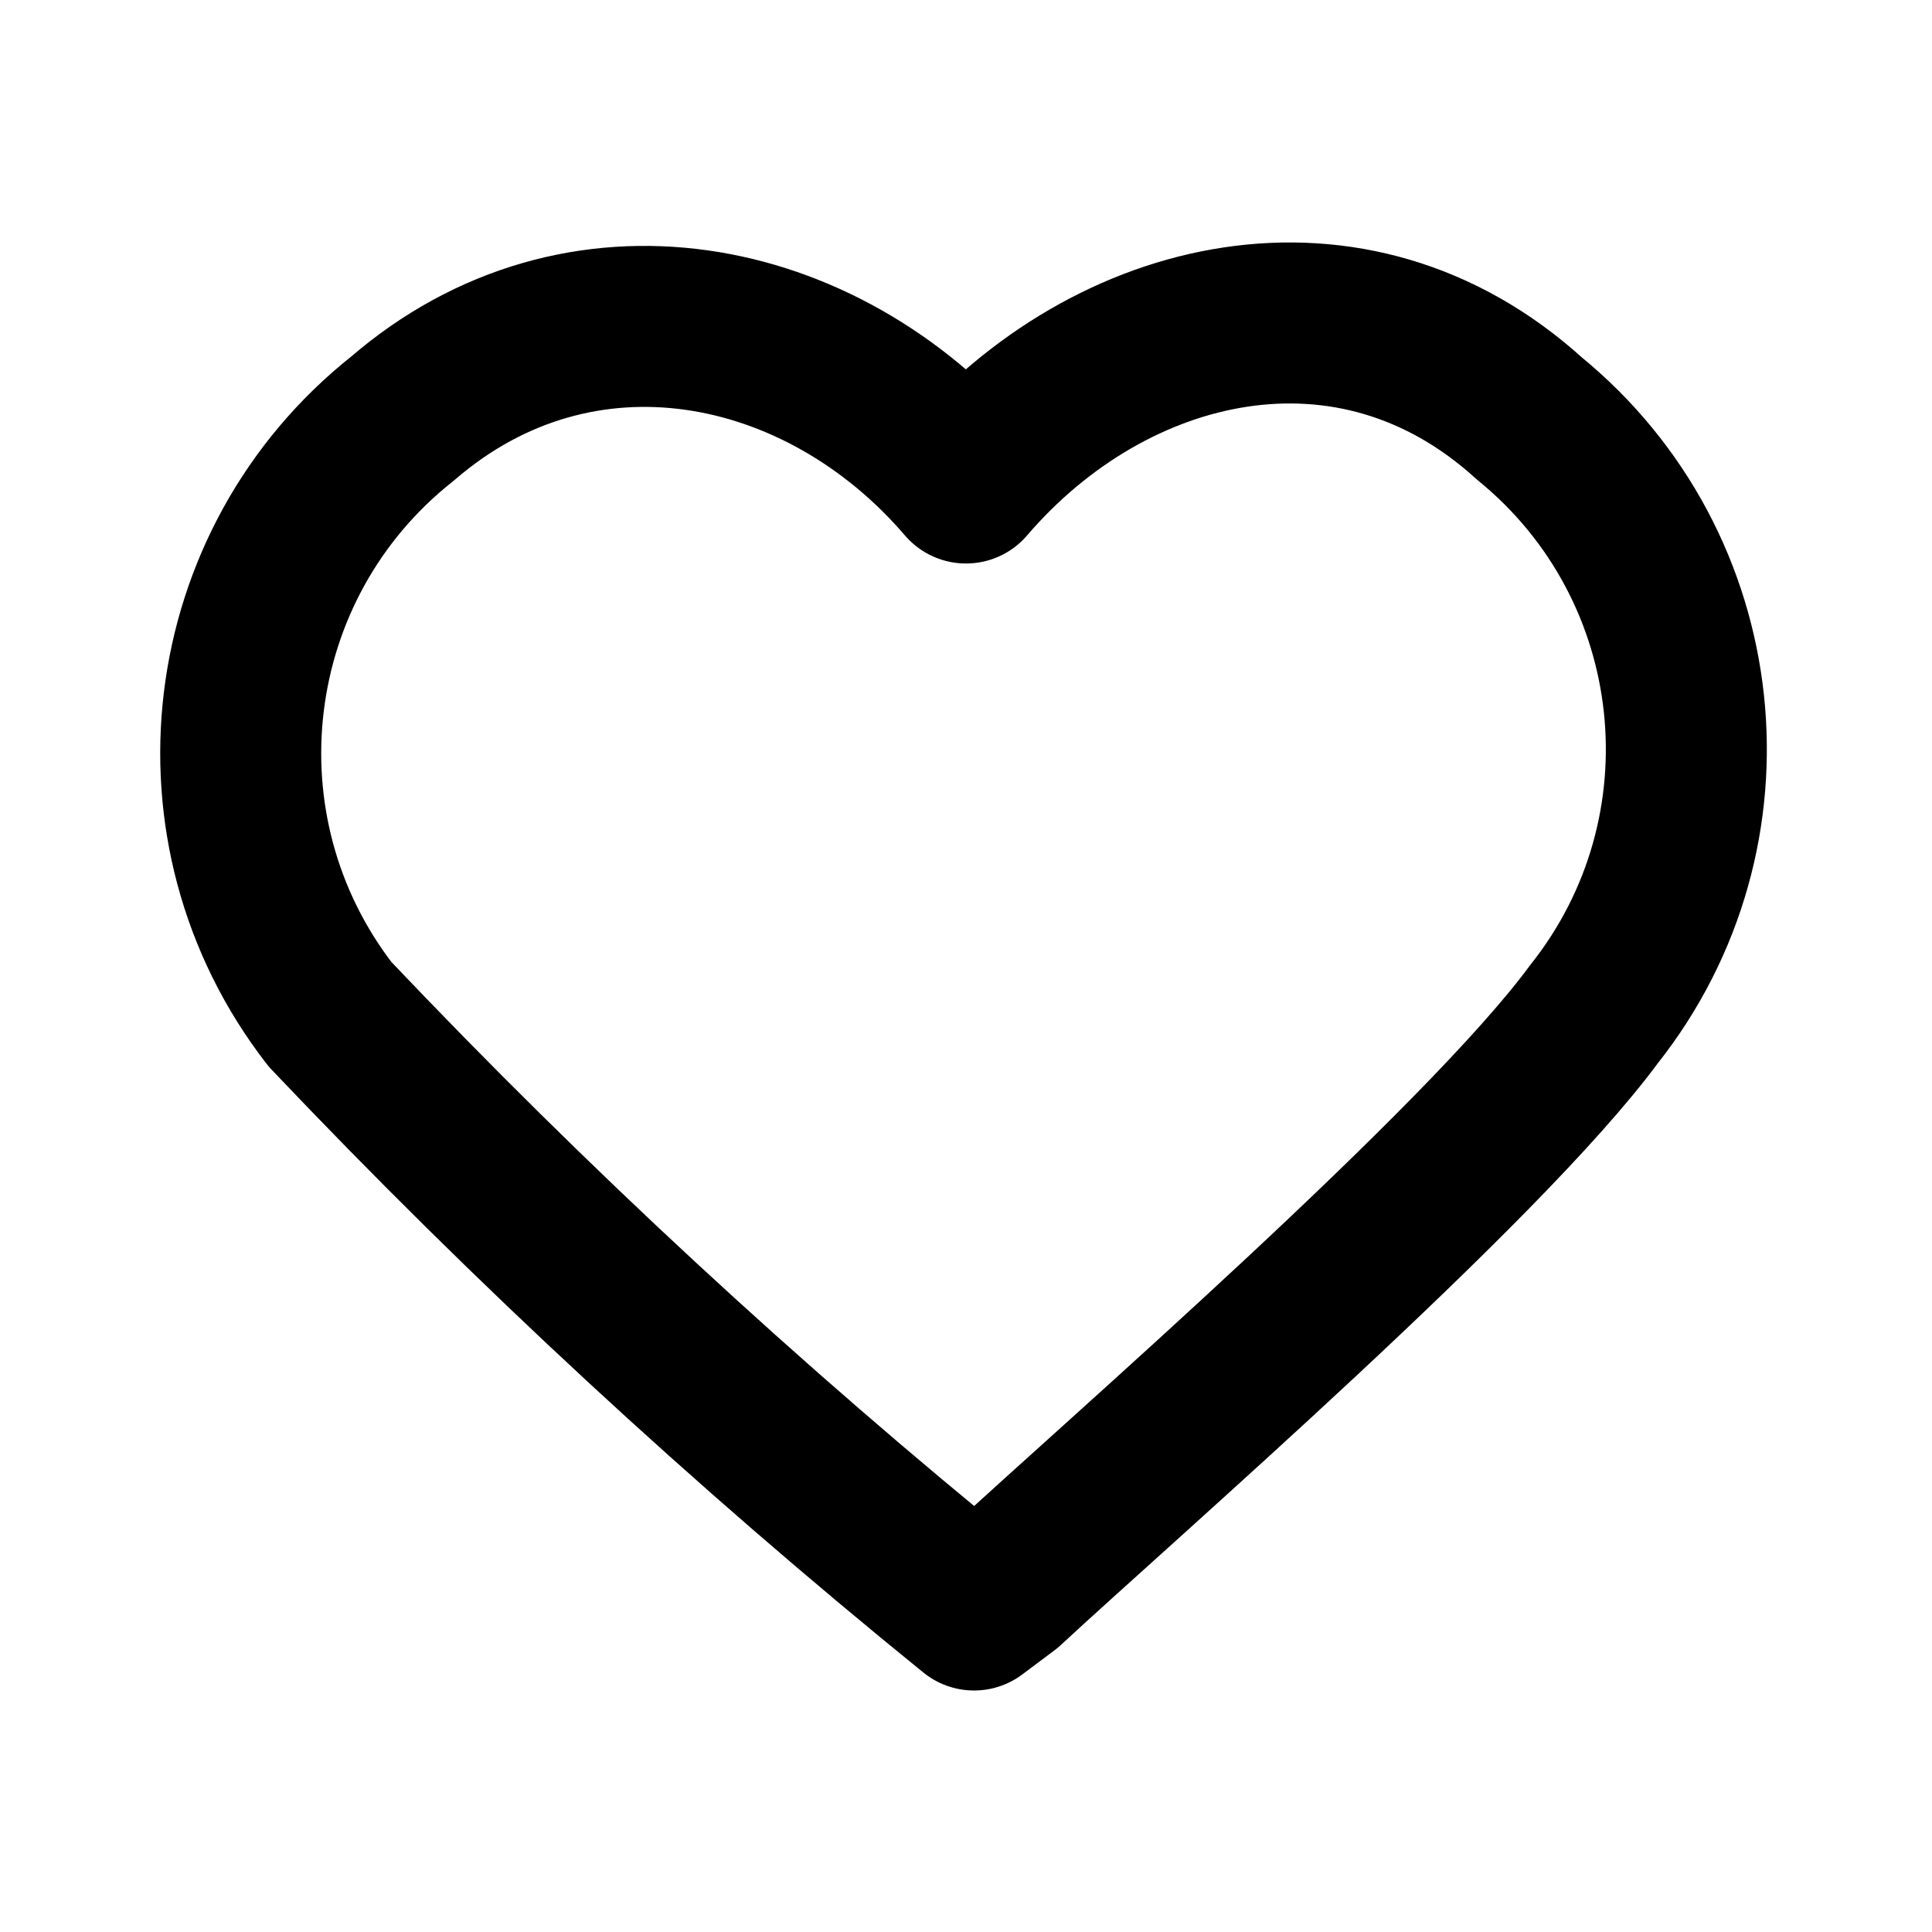
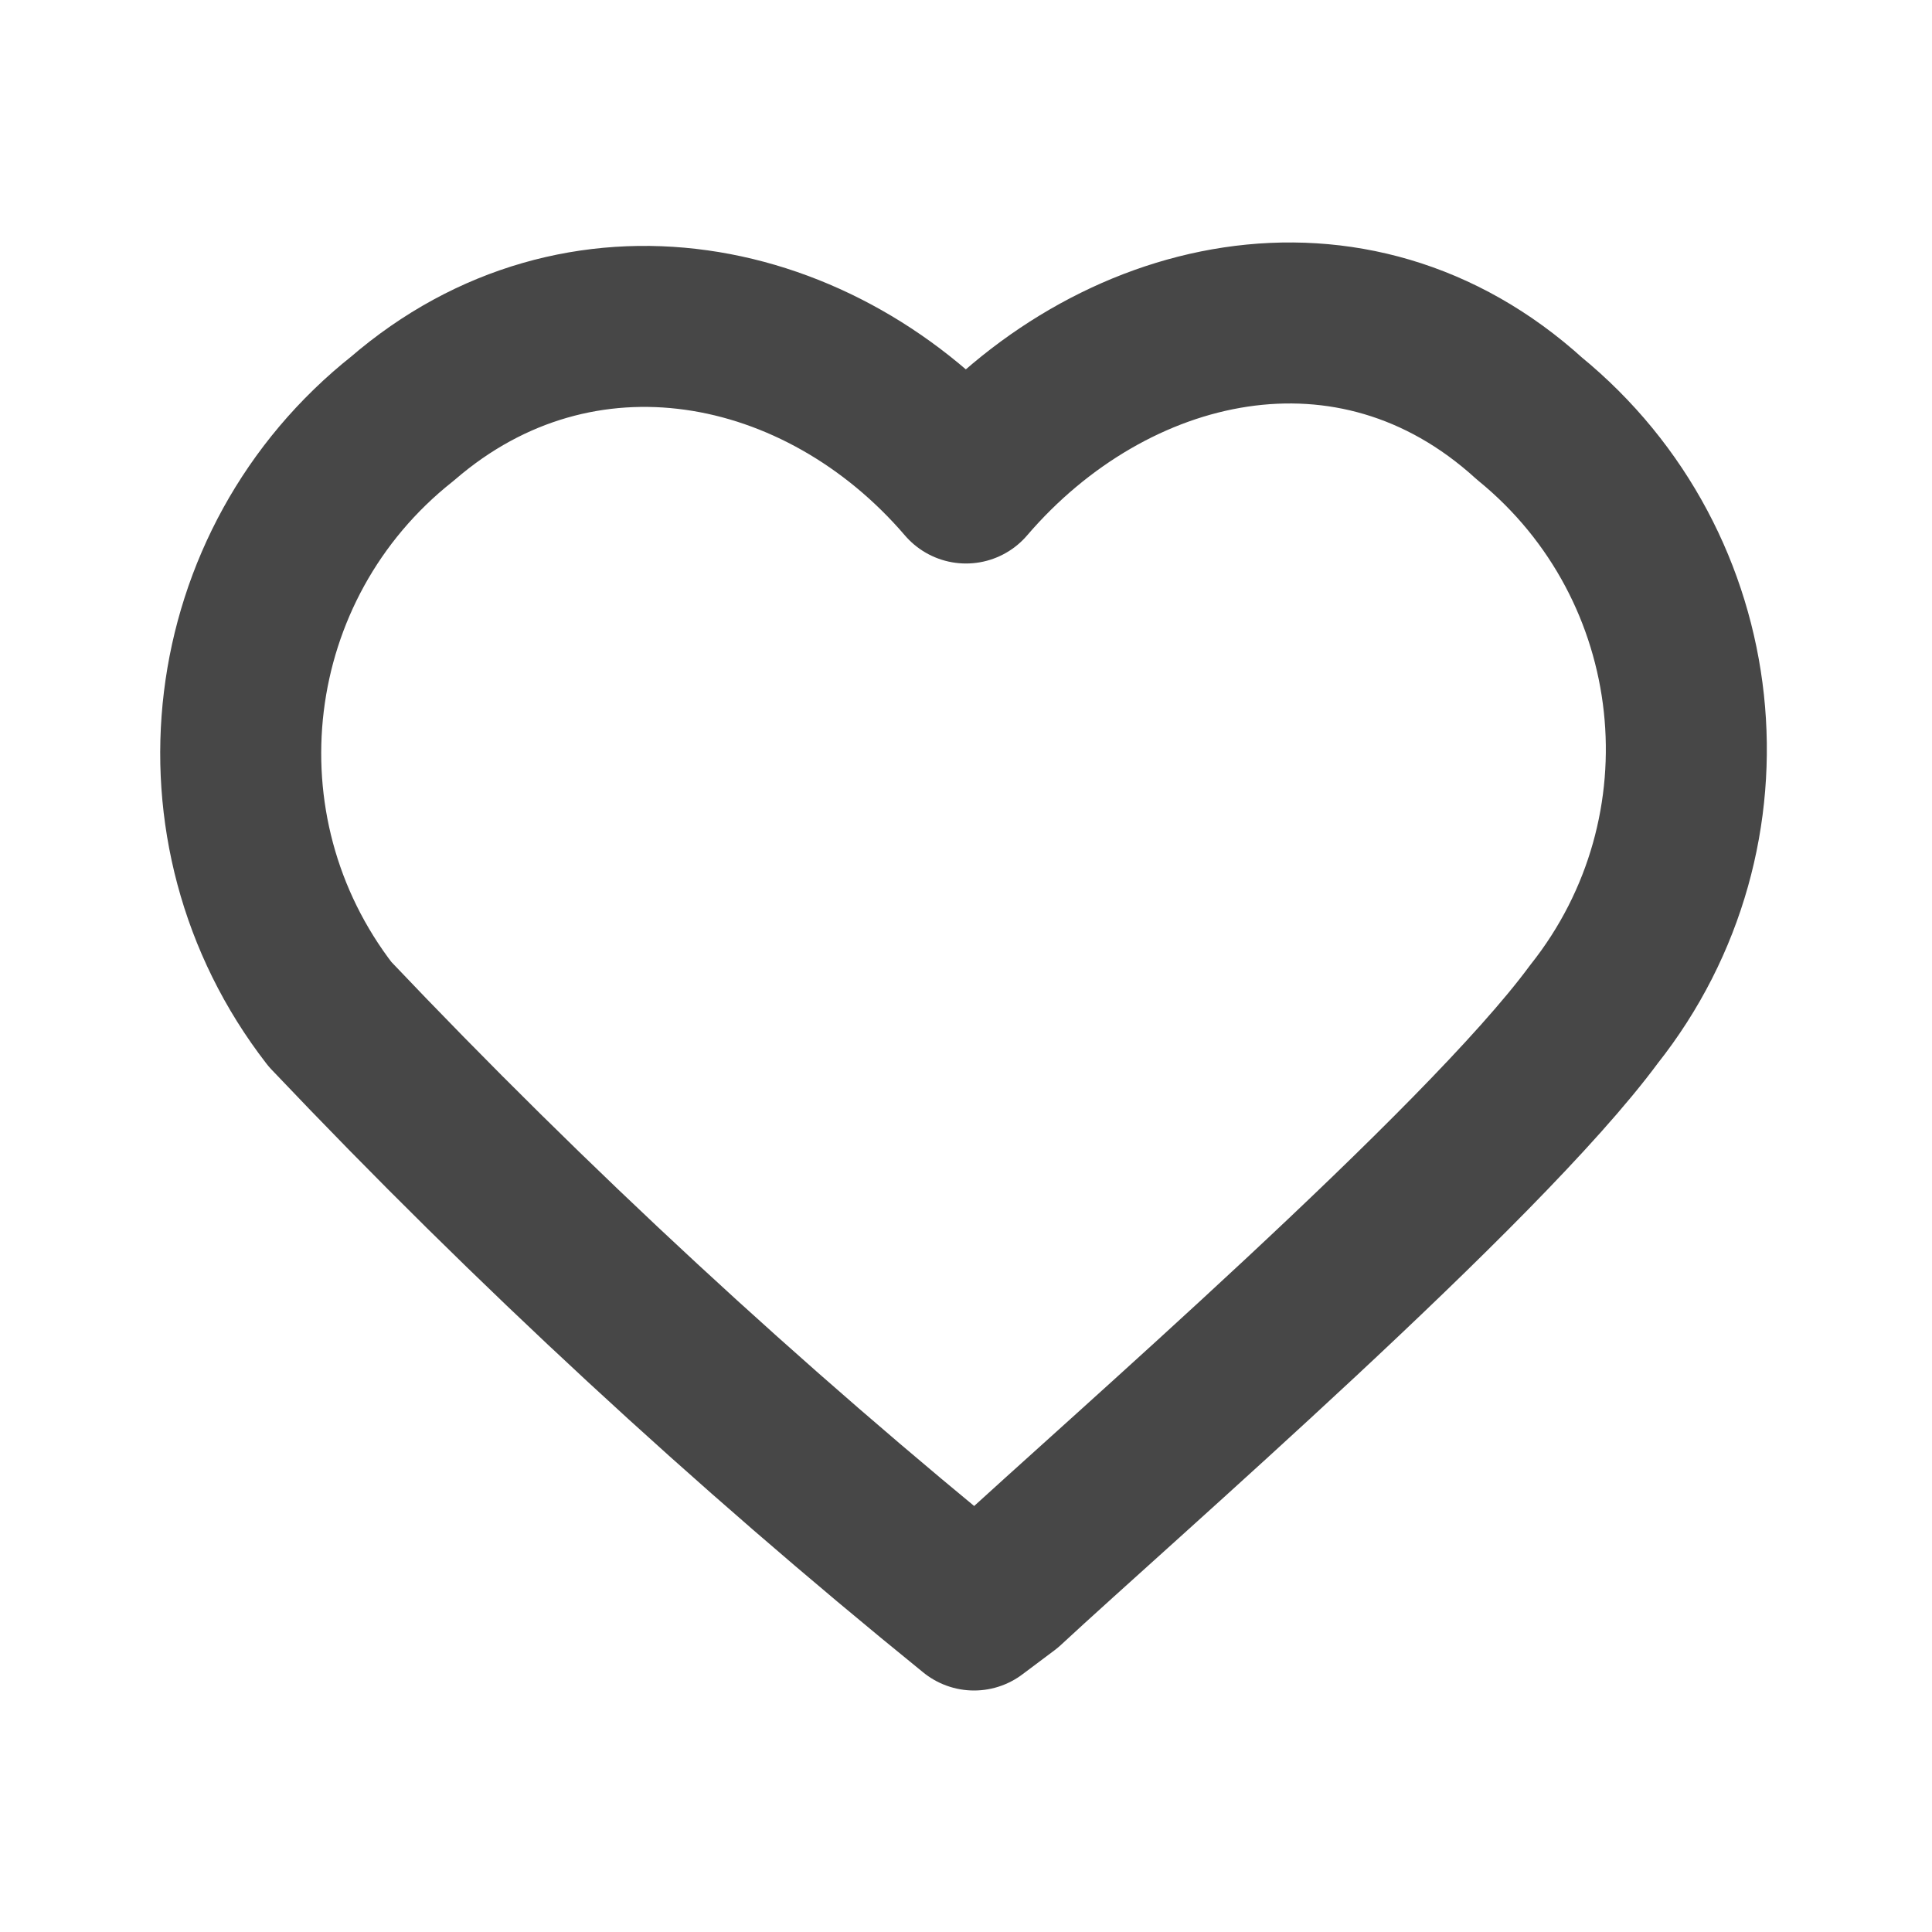
<svg xmlns="http://www.w3.org/2000/svg" width="800" height="800" viewBox="0 0 24 24" fill="none">
-   <path clip-rule="evenodd" d="M12 6c-1.8-2.1-4.8-2.7-7-.8a5.3 5.3 0 0 0-.9 7.4 83.6 83.6 0 0 0 8 7.4l.4-.3c1.4-1.3 5.9-5.2 7.3-7.1a5.3 5.3 0 0 0-.8-7.4c-2.2-2-5.2-1.3-7 .8Z" stroke="#000" stroke-width="2" stroke-linecap="round" stroke-linejoin="round" />
+   <path clip-rule="evenodd" d="M12 6c-1.8-2.1-4.8-2.7-7-.8a5.3 5.3 0 0 0-.9 7.4 83.6 83.6 0 0 0 8 7.4l.4-.3c1.4-1.3 5.9-5.2 7.3-7.1a5.3 5.3 0 0 0-.8-7.4c-2.2-2-5.2-1.3-7 .8Z" stroke="#474747" stroke-width="2" stroke-linecap="round" stroke-linejoin="round" />
</svg>
